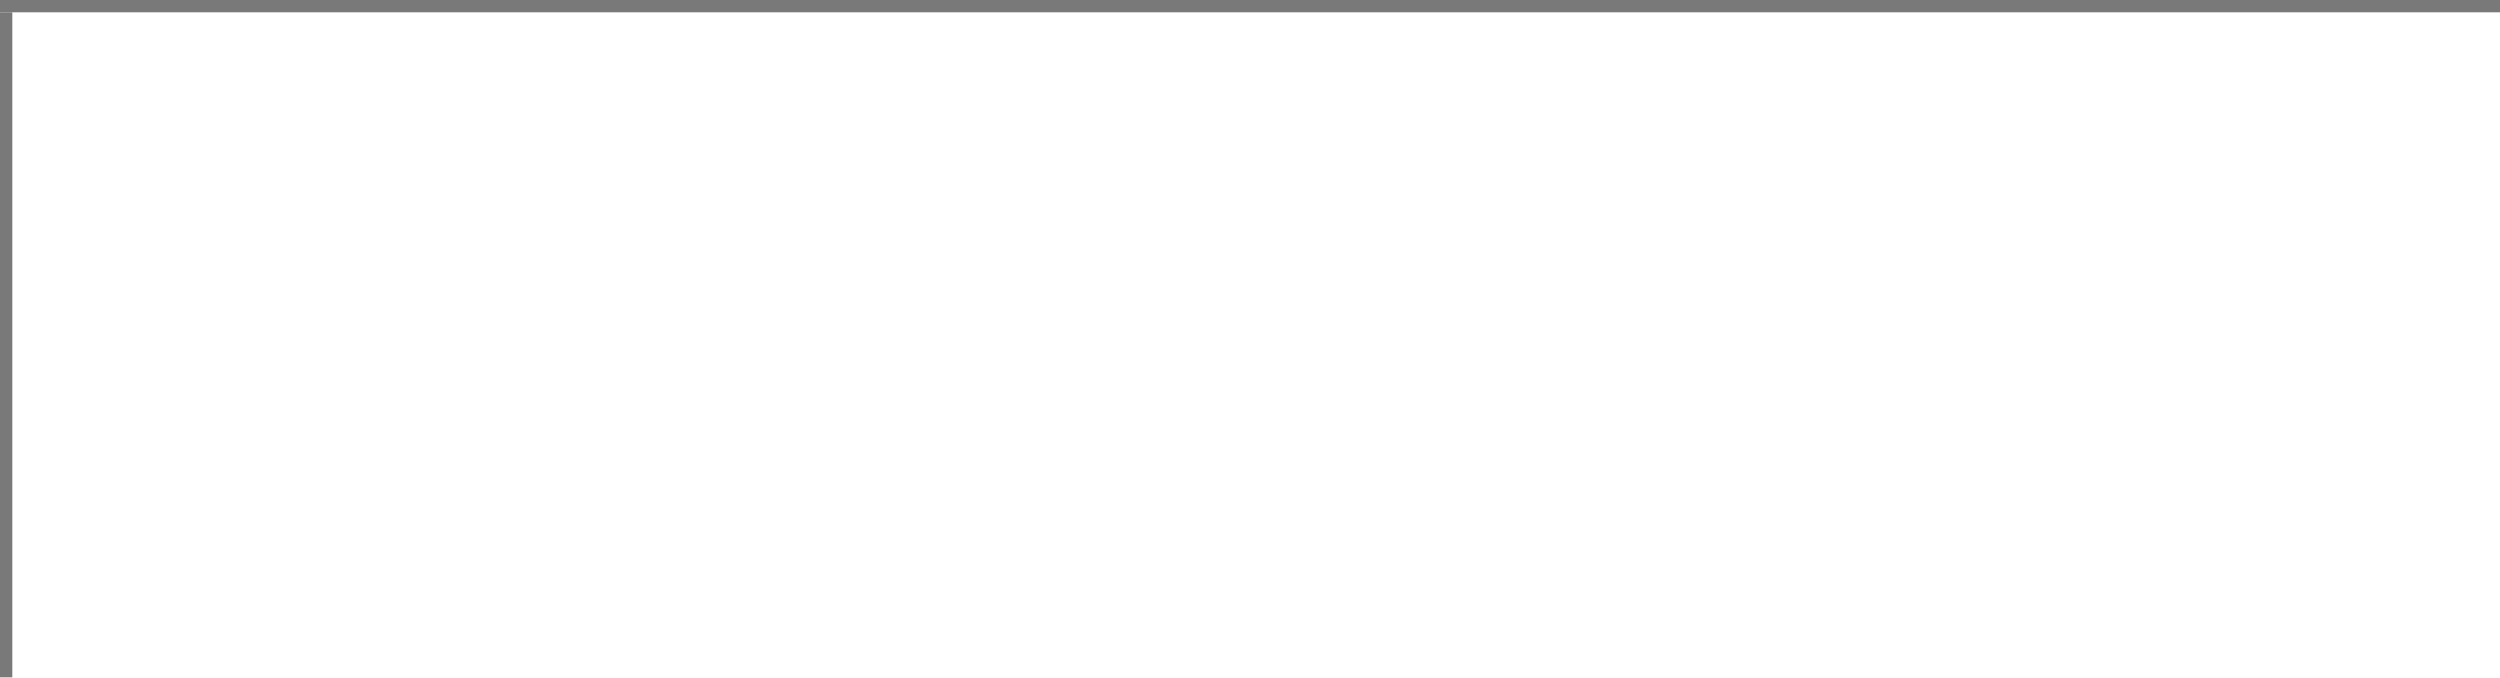
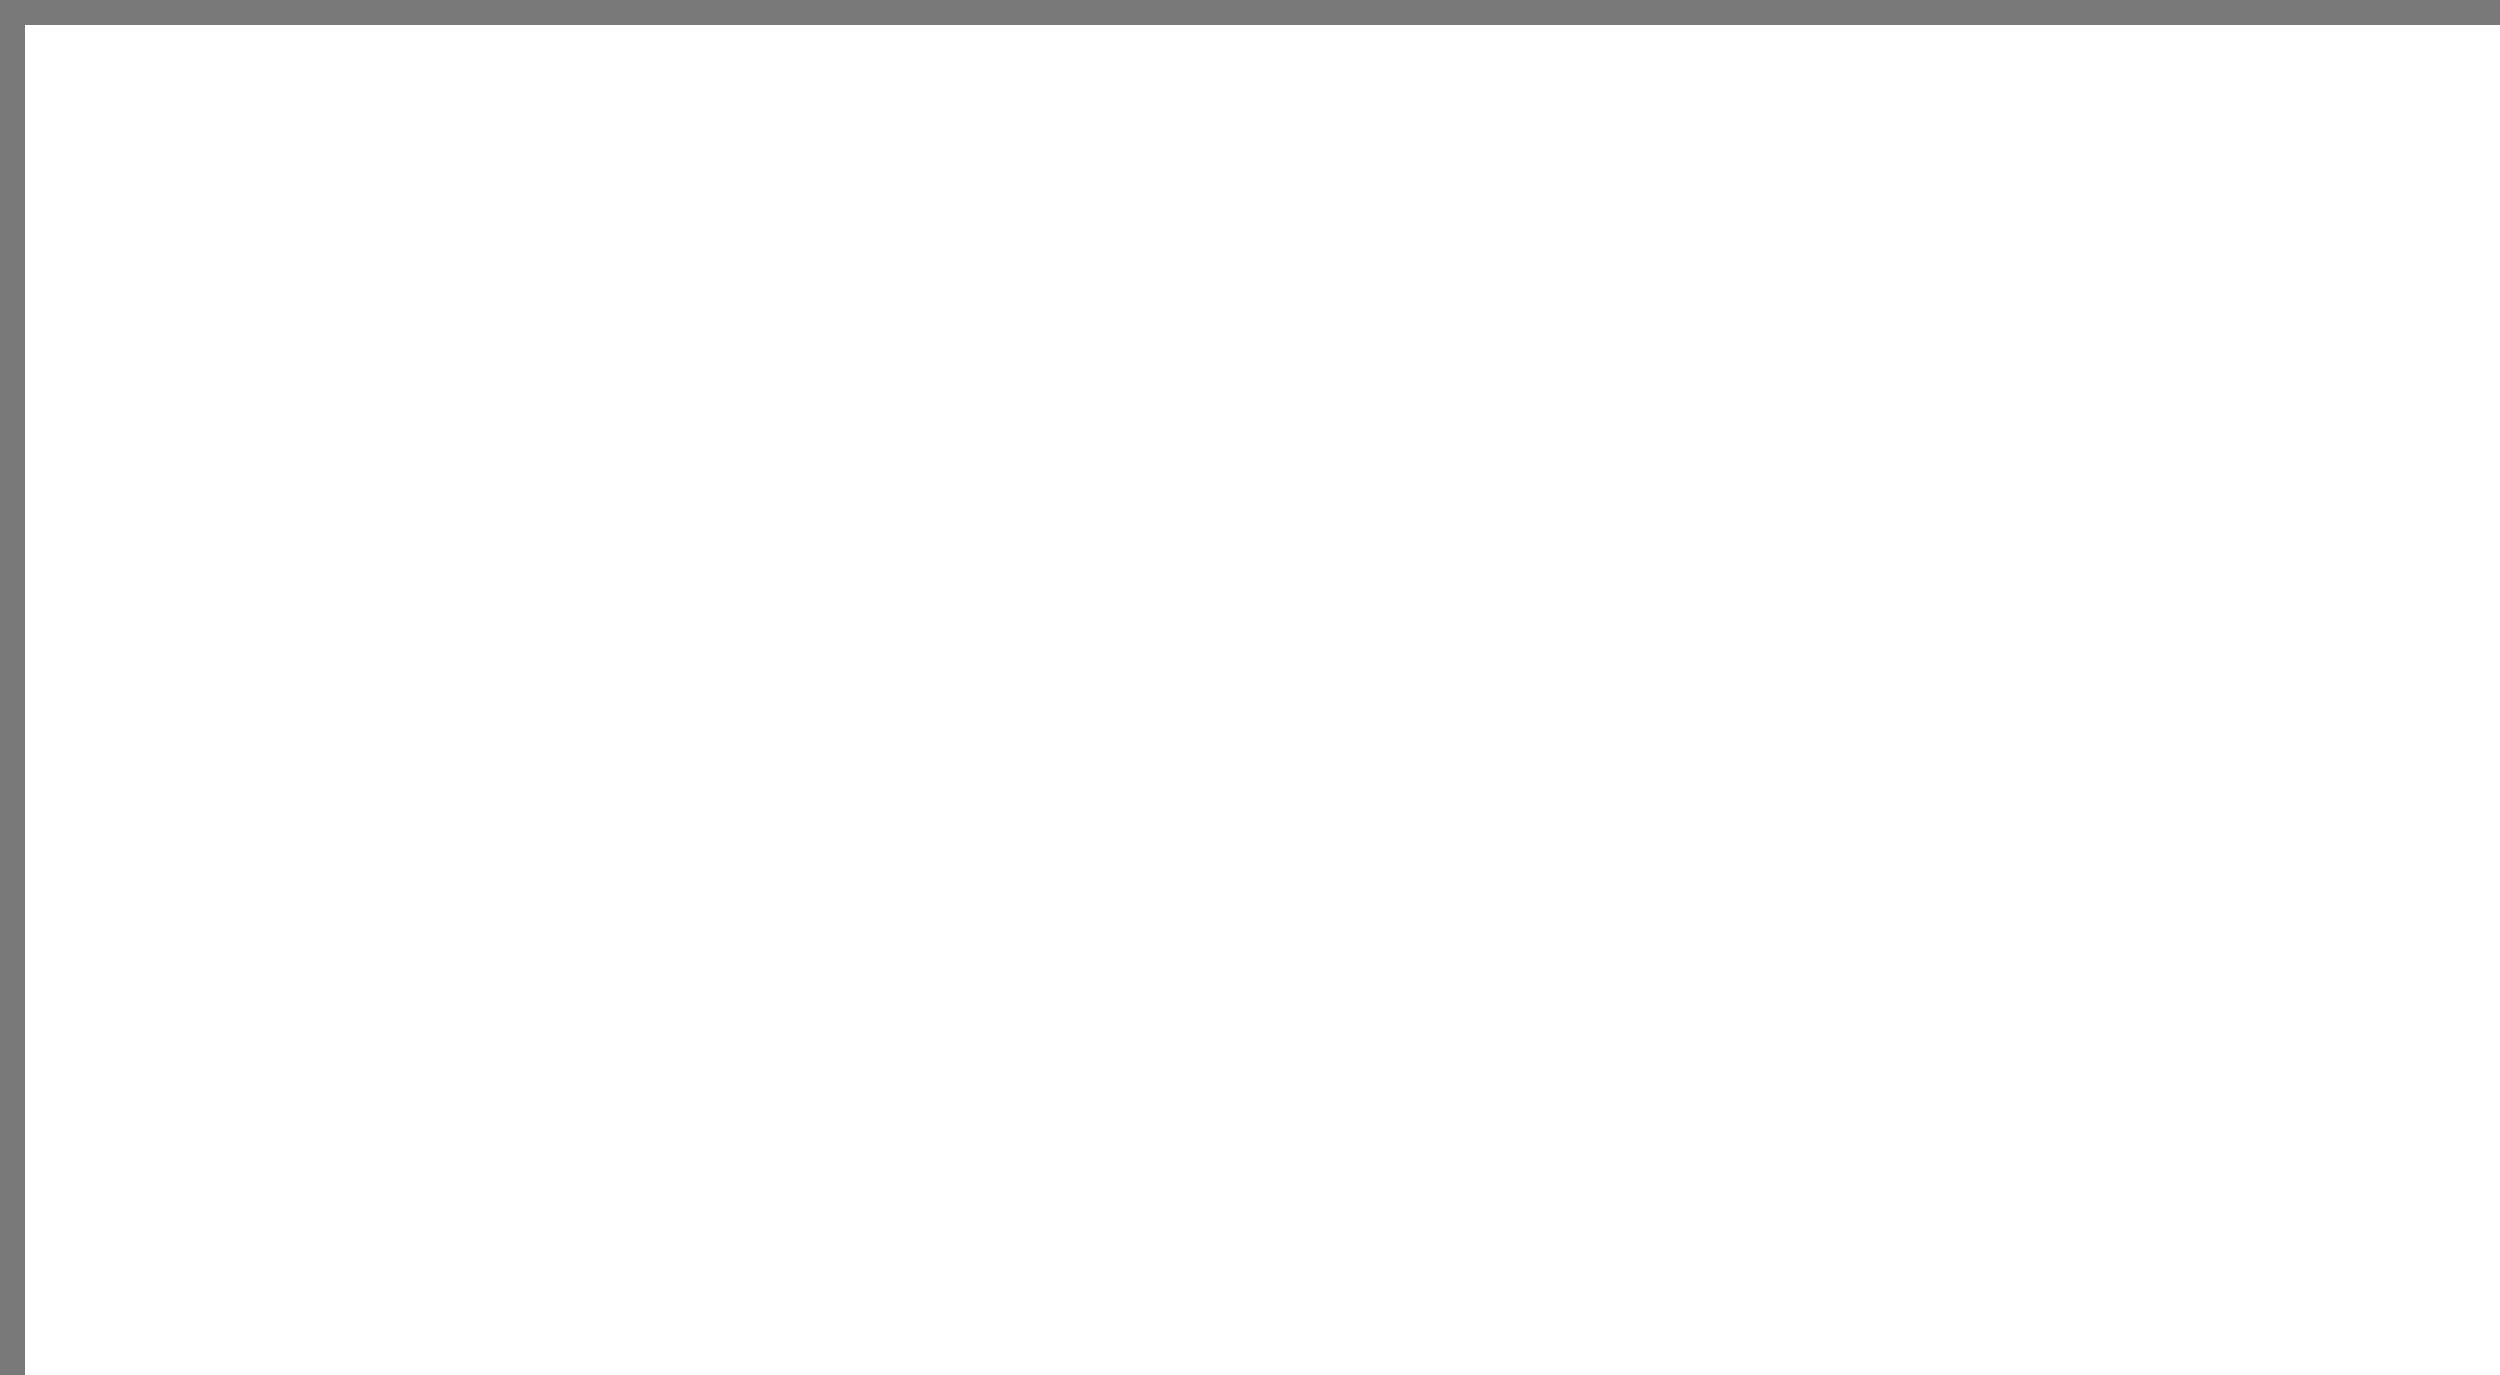
- <svg xmlns="http://www.w3.org/2000/svg" version="1.1" width="203px" height="55px" viewBox="200 40 203 55">
-   <path d="M 1 1  L 203 1  L 203 55  L 1 55  L 1 1  Z " fill-rule="nonzero" fill="rgba(255, 255, 255, 1)" stroke="none" transform="matrix(1 0 0 1 200 40 )" class="fill" />
-   <path d="M 0.5 1  L 0.5 55  " stroke-width="1" stroke-dasharray="0" stroke="rgba(121, 121, 121, 1)" fill="none" transform="matrix(1 0 0 1 200 40 )" class="stroke" />
-   <path d="M 0 0.5  L 203 0.5  " stroke-width="1" stroke-dasharray="0" stroke="rgba(121, 121, 121, 1)" fill="none" transform="matrix(1 0 0 1 200 40 )" class="stroke" />
+ <svg xmlns="http://www.w3.org/2000/svg" version="1.1" width="100px" height="55px" viewBox="100 40 100 55">
+   <path d="M 1 1  L 100 1  L 100 55  L 1 55  L 1 1  Z " fill-rule="nonzero" fill="rgba(255, 255, 255, 1)" stroke="none" transform="matrix(1 0 0 1 100 40 )" class="fill" />
+   <path d="M 0.5 1  L 0.5 55  " stroke-width="1" stroke-dasharray="0" stroke="rgba(121, 121, 121, 1)" fill="none" transform="matrix(1 0 0 1 100 40 )" class="stroke" />
+   <path d="M 0 0.5  L 100 0.5  " stroke-width="1" stroke-dasharray="0" stroke="rgba(121, 121, 121, 1)" fill="none" transform="matrix(1 0 0 1 100 40 )" class="stroke" />
</svg>
